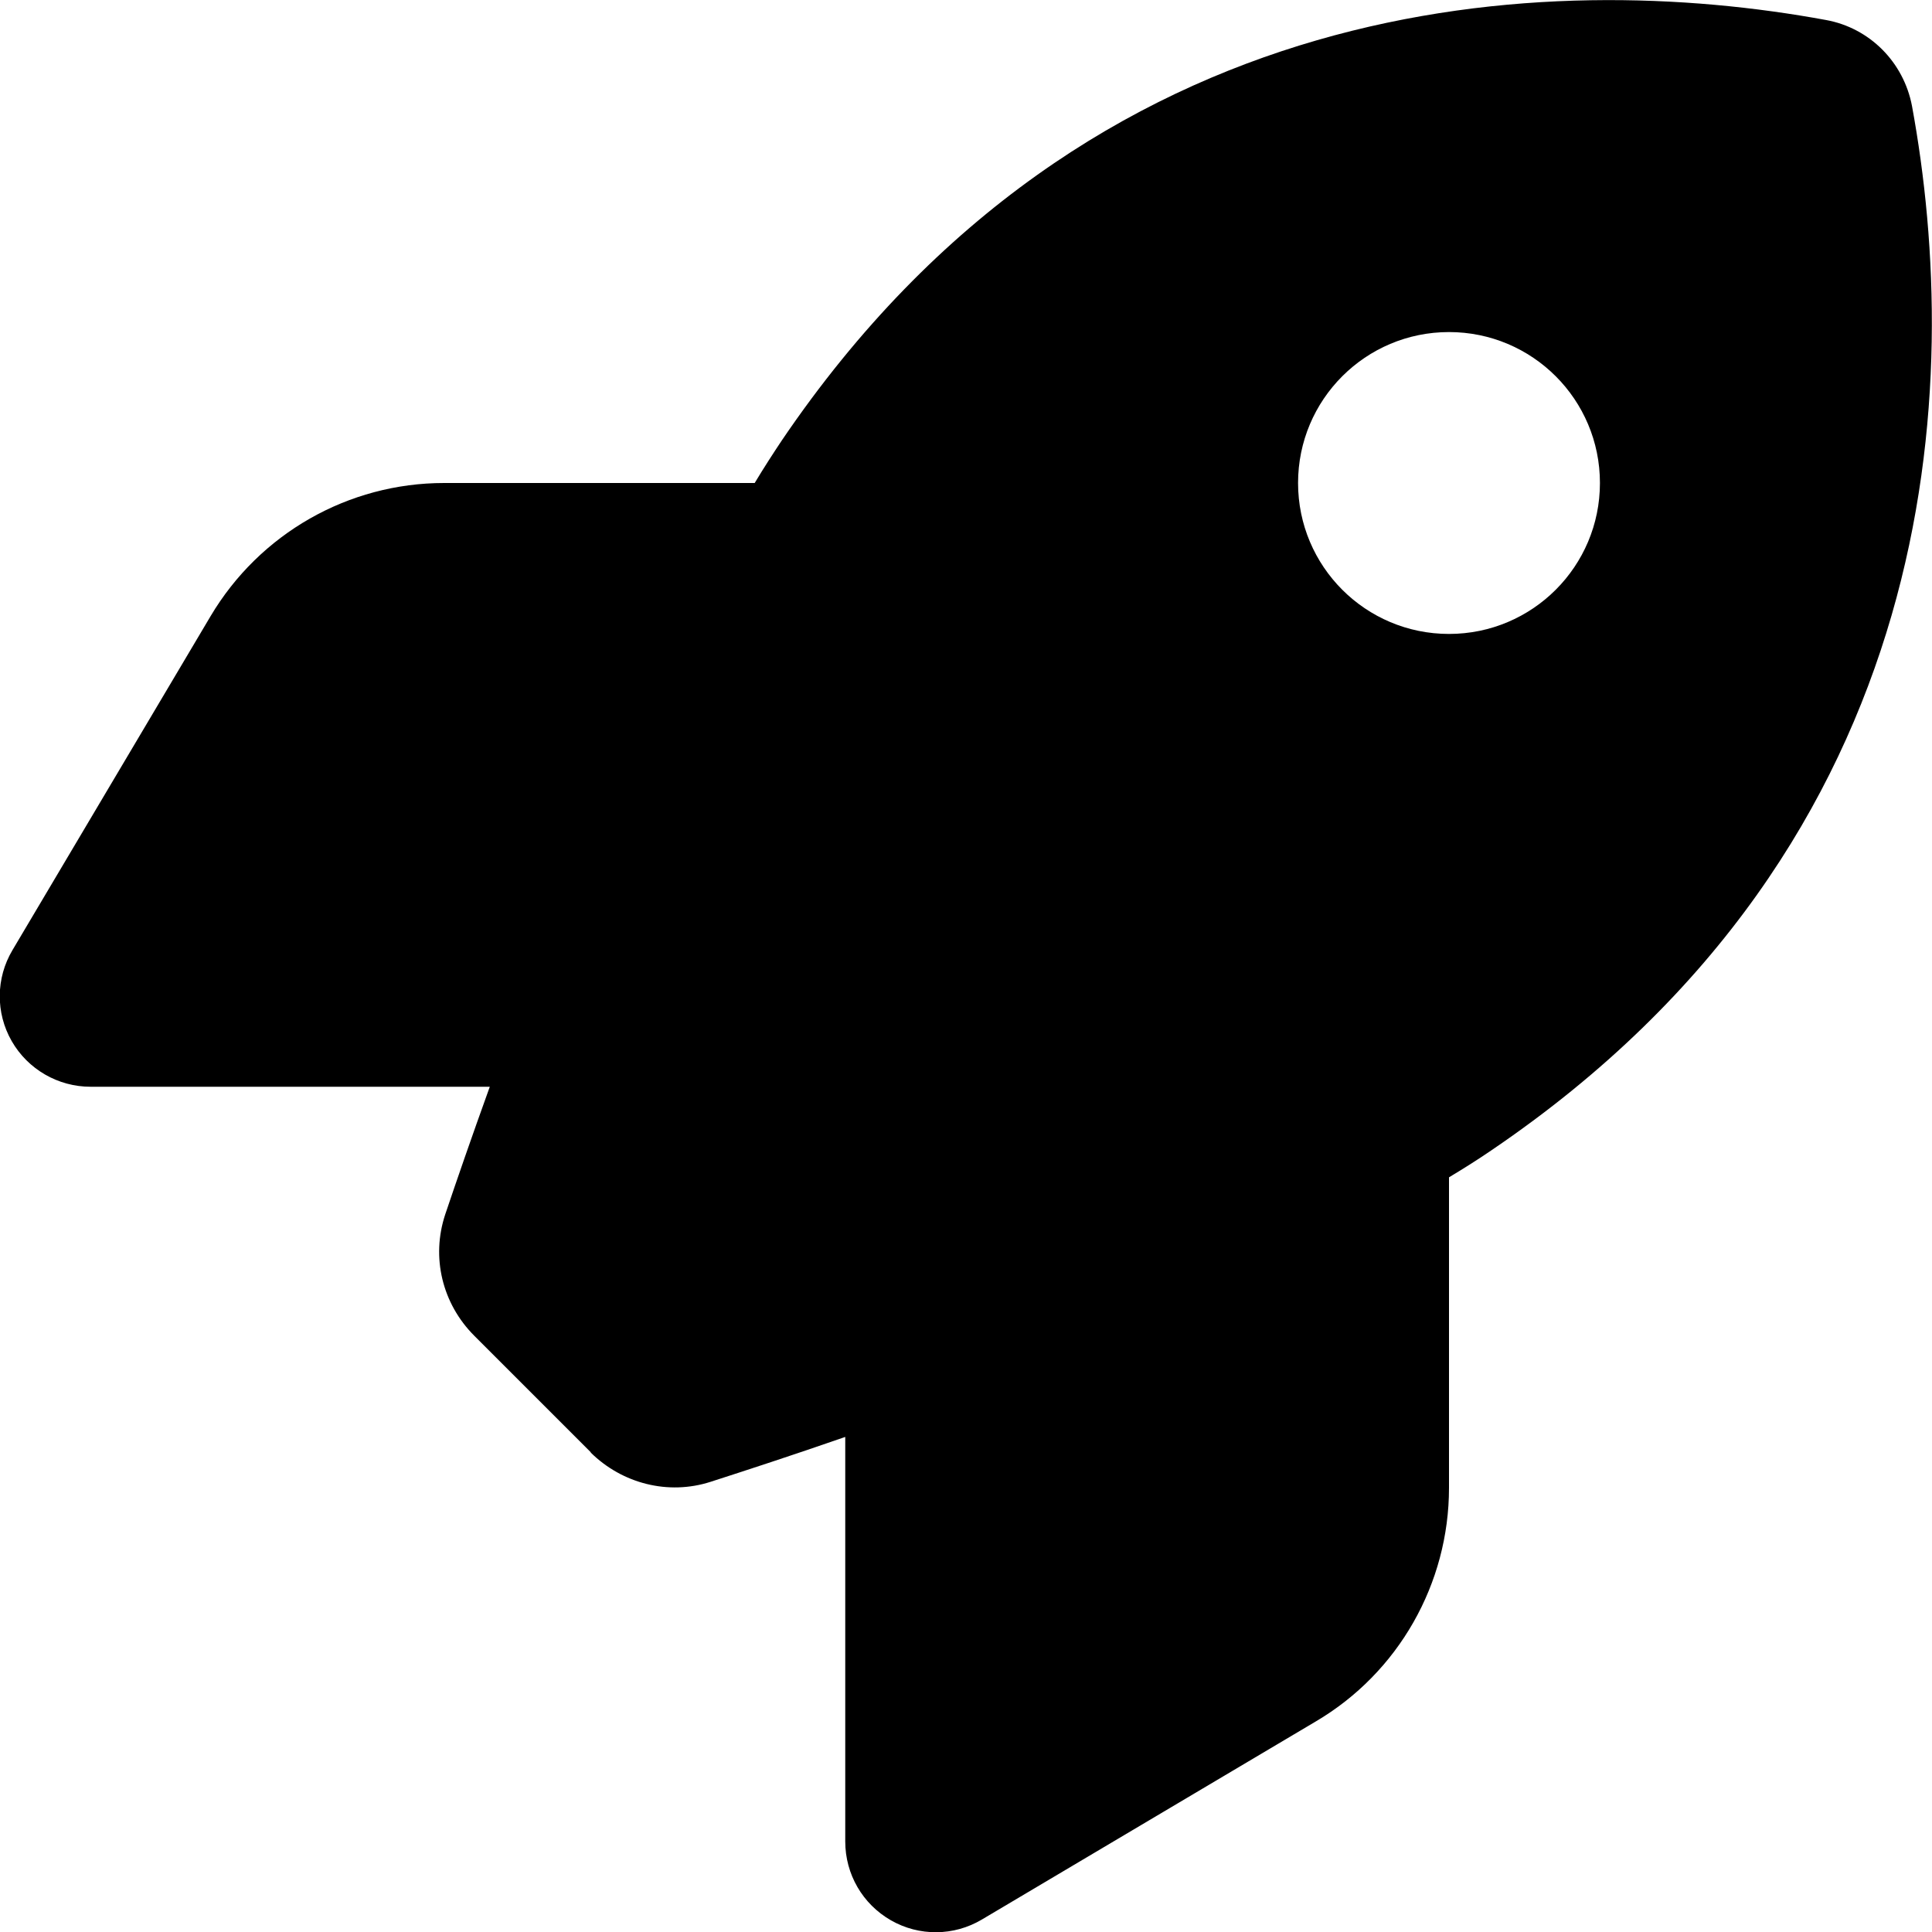
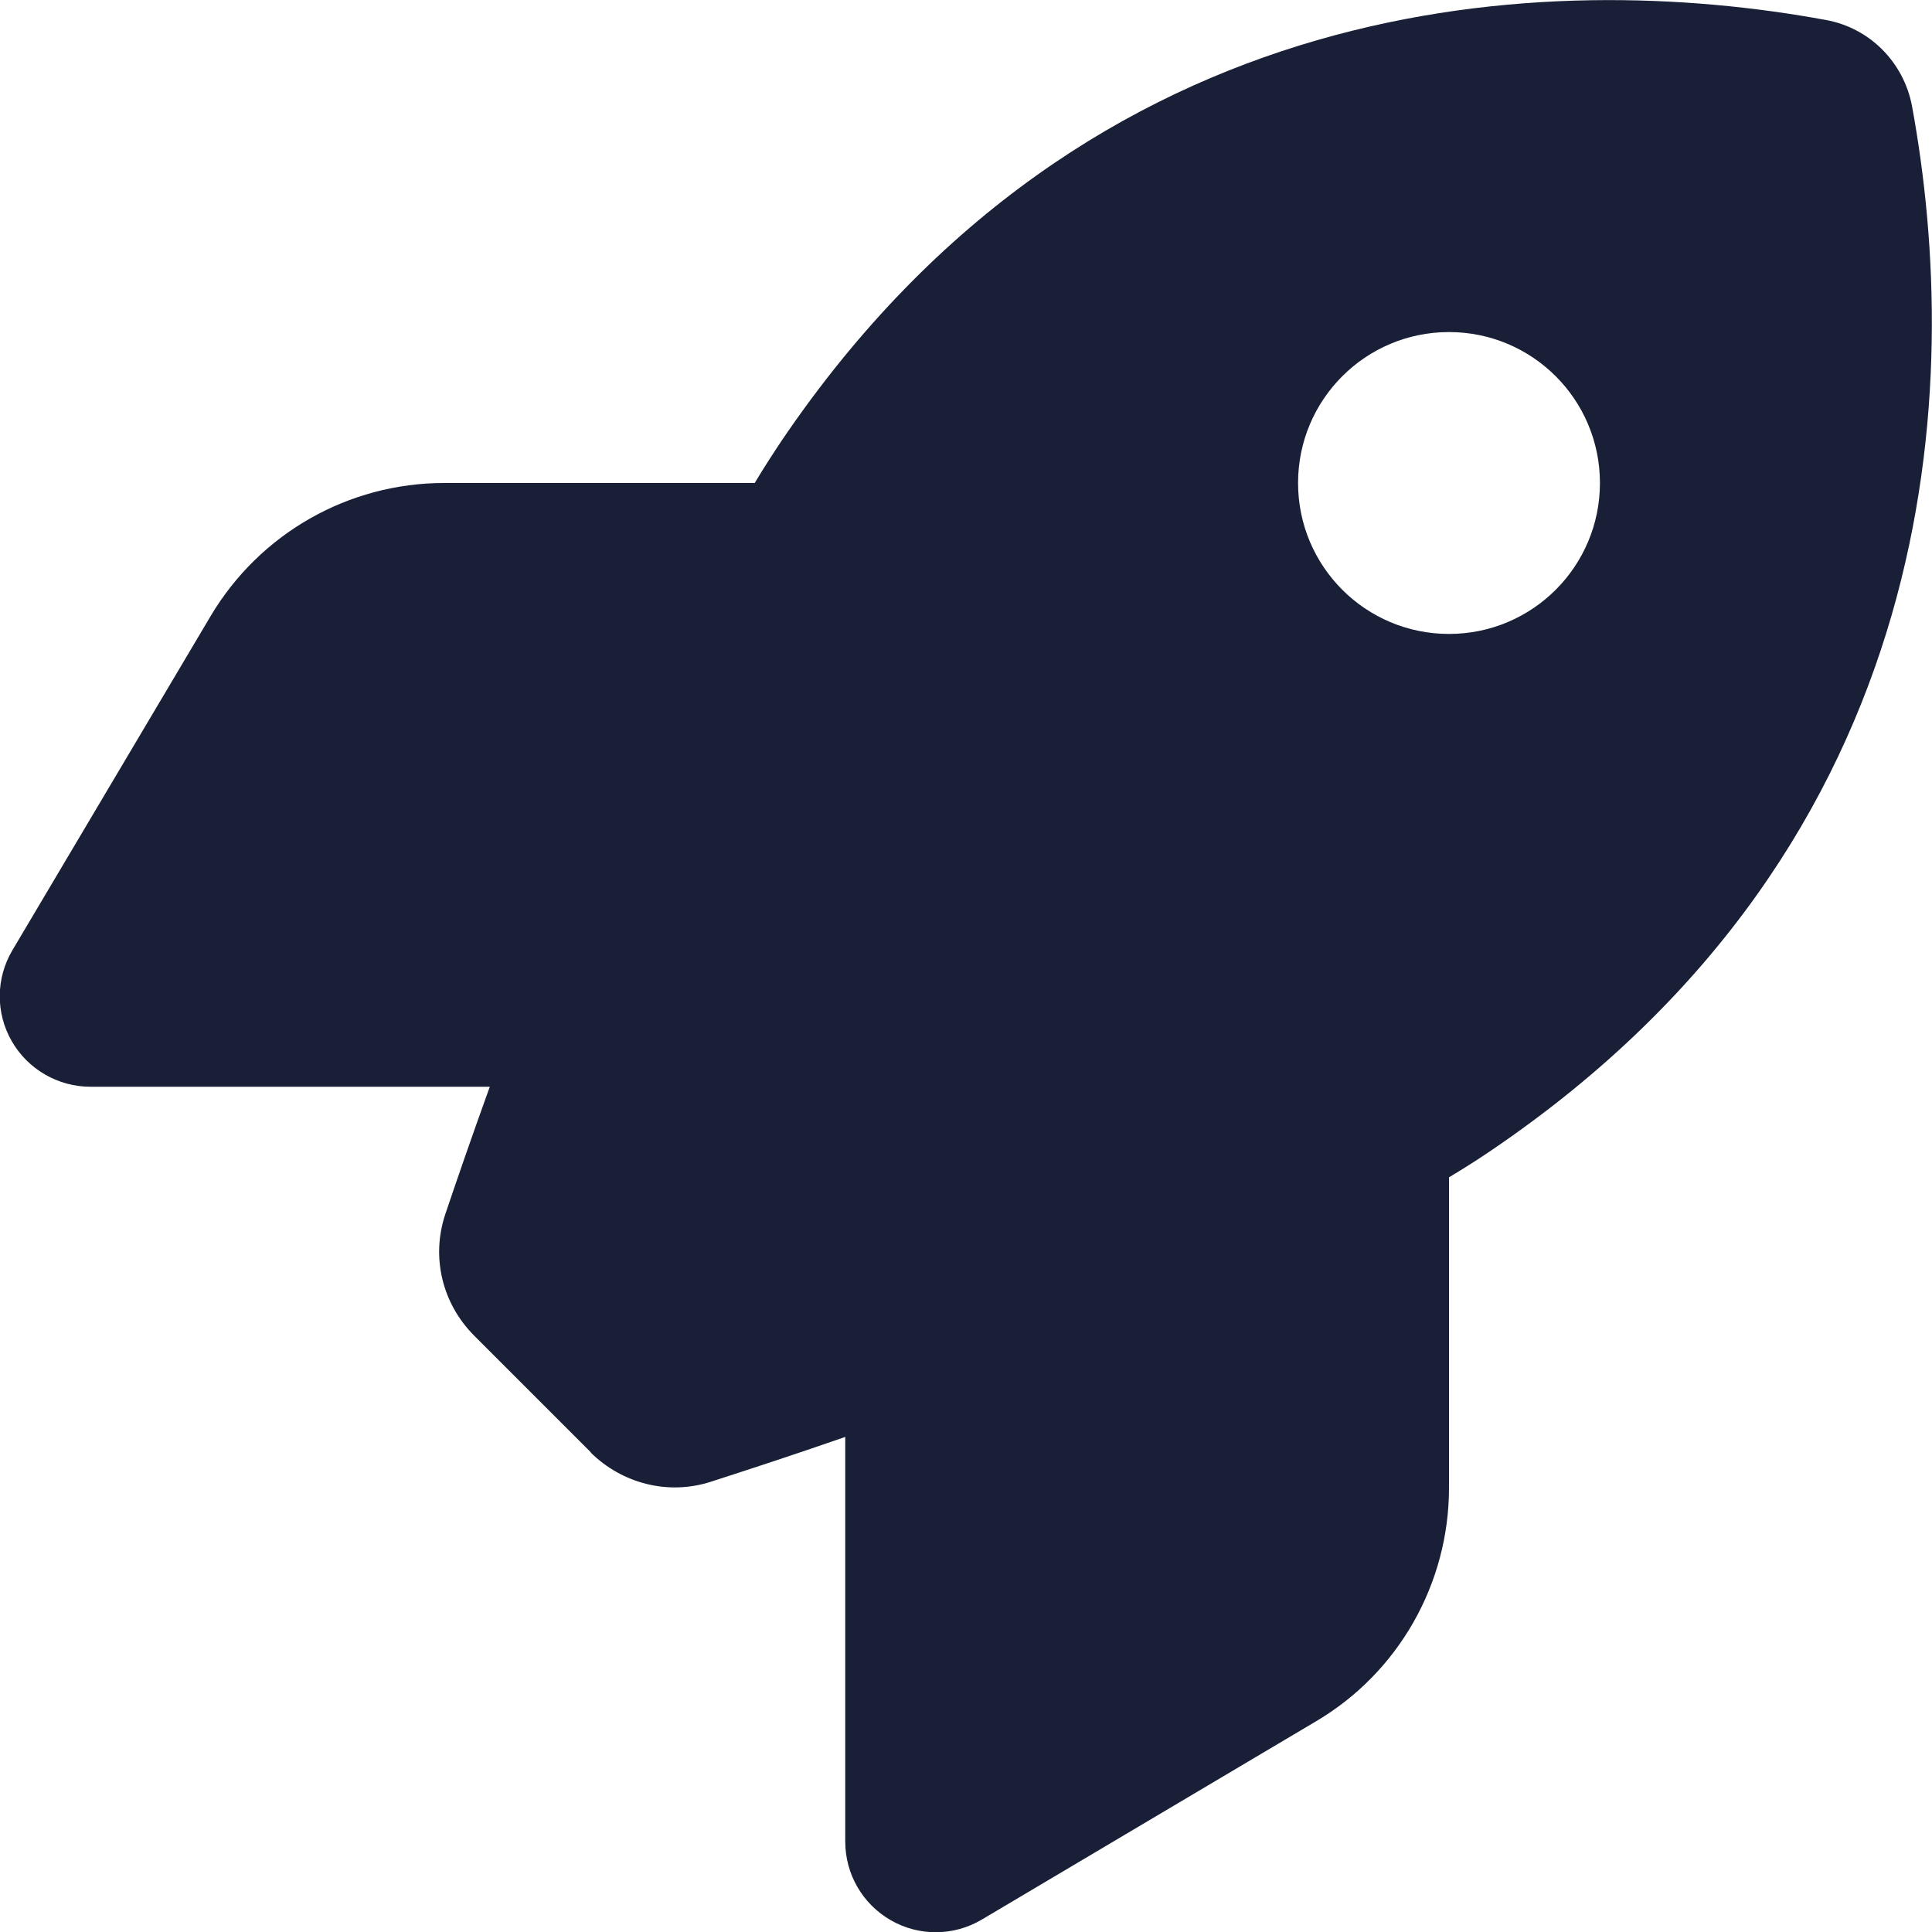
<svg xmlns="http://www.w3.org/2000/svg" viewBox="0 0 512 512">
+   <style>
+ 		path {
+ 			fill: #181f36;
+ 		}
+ 		@media ( prefers-color-scheme: dark ) {
+ 			path {
+ 				fill: #d4d2d3;
+ 			}
+ 		}
+ </style>
  <path d="M156.6 384.9L125.7 354c-8.5-8.5-11.5-20.8-7.7-32.2c3-8.9 7-20.5 11.8-33.8L24 288c-8.6 0-16.6-4.6-20.9-12.1s-4.2-16.7 .2-24.1l52.5-88.5c13-21.9 36.5-35.3 61.9-35.3l82.3 0c2.4-4 4.8-7.7 7.2-11.3C289.1-4.1 411.1-8.1 483.9 5.3c11.6 2.1 20.6 11.2 22.8 22.8c13.4 72.9 9.3 194.8-111.4 276.7c-3.5 2.4-7.3 4.8-11.3 7.2v82.3c0 25.4-13.4 49-35.3 61.9l-88.5 52.5c-7.4 4.4-16.6 4.5-24.1 .2s-12.1-12.2-12.1-20.9V380.8c-14.1 4.9-26.4 8.9-35.7 11.9c-11.2 3.6-23.4 .5-31.8-7.8zM384 168c22.1 0 40-17.9 40-40s-17.9-40-40-40s-40 17.9-40 40s17.9 40 40 40z" />
</svg>
